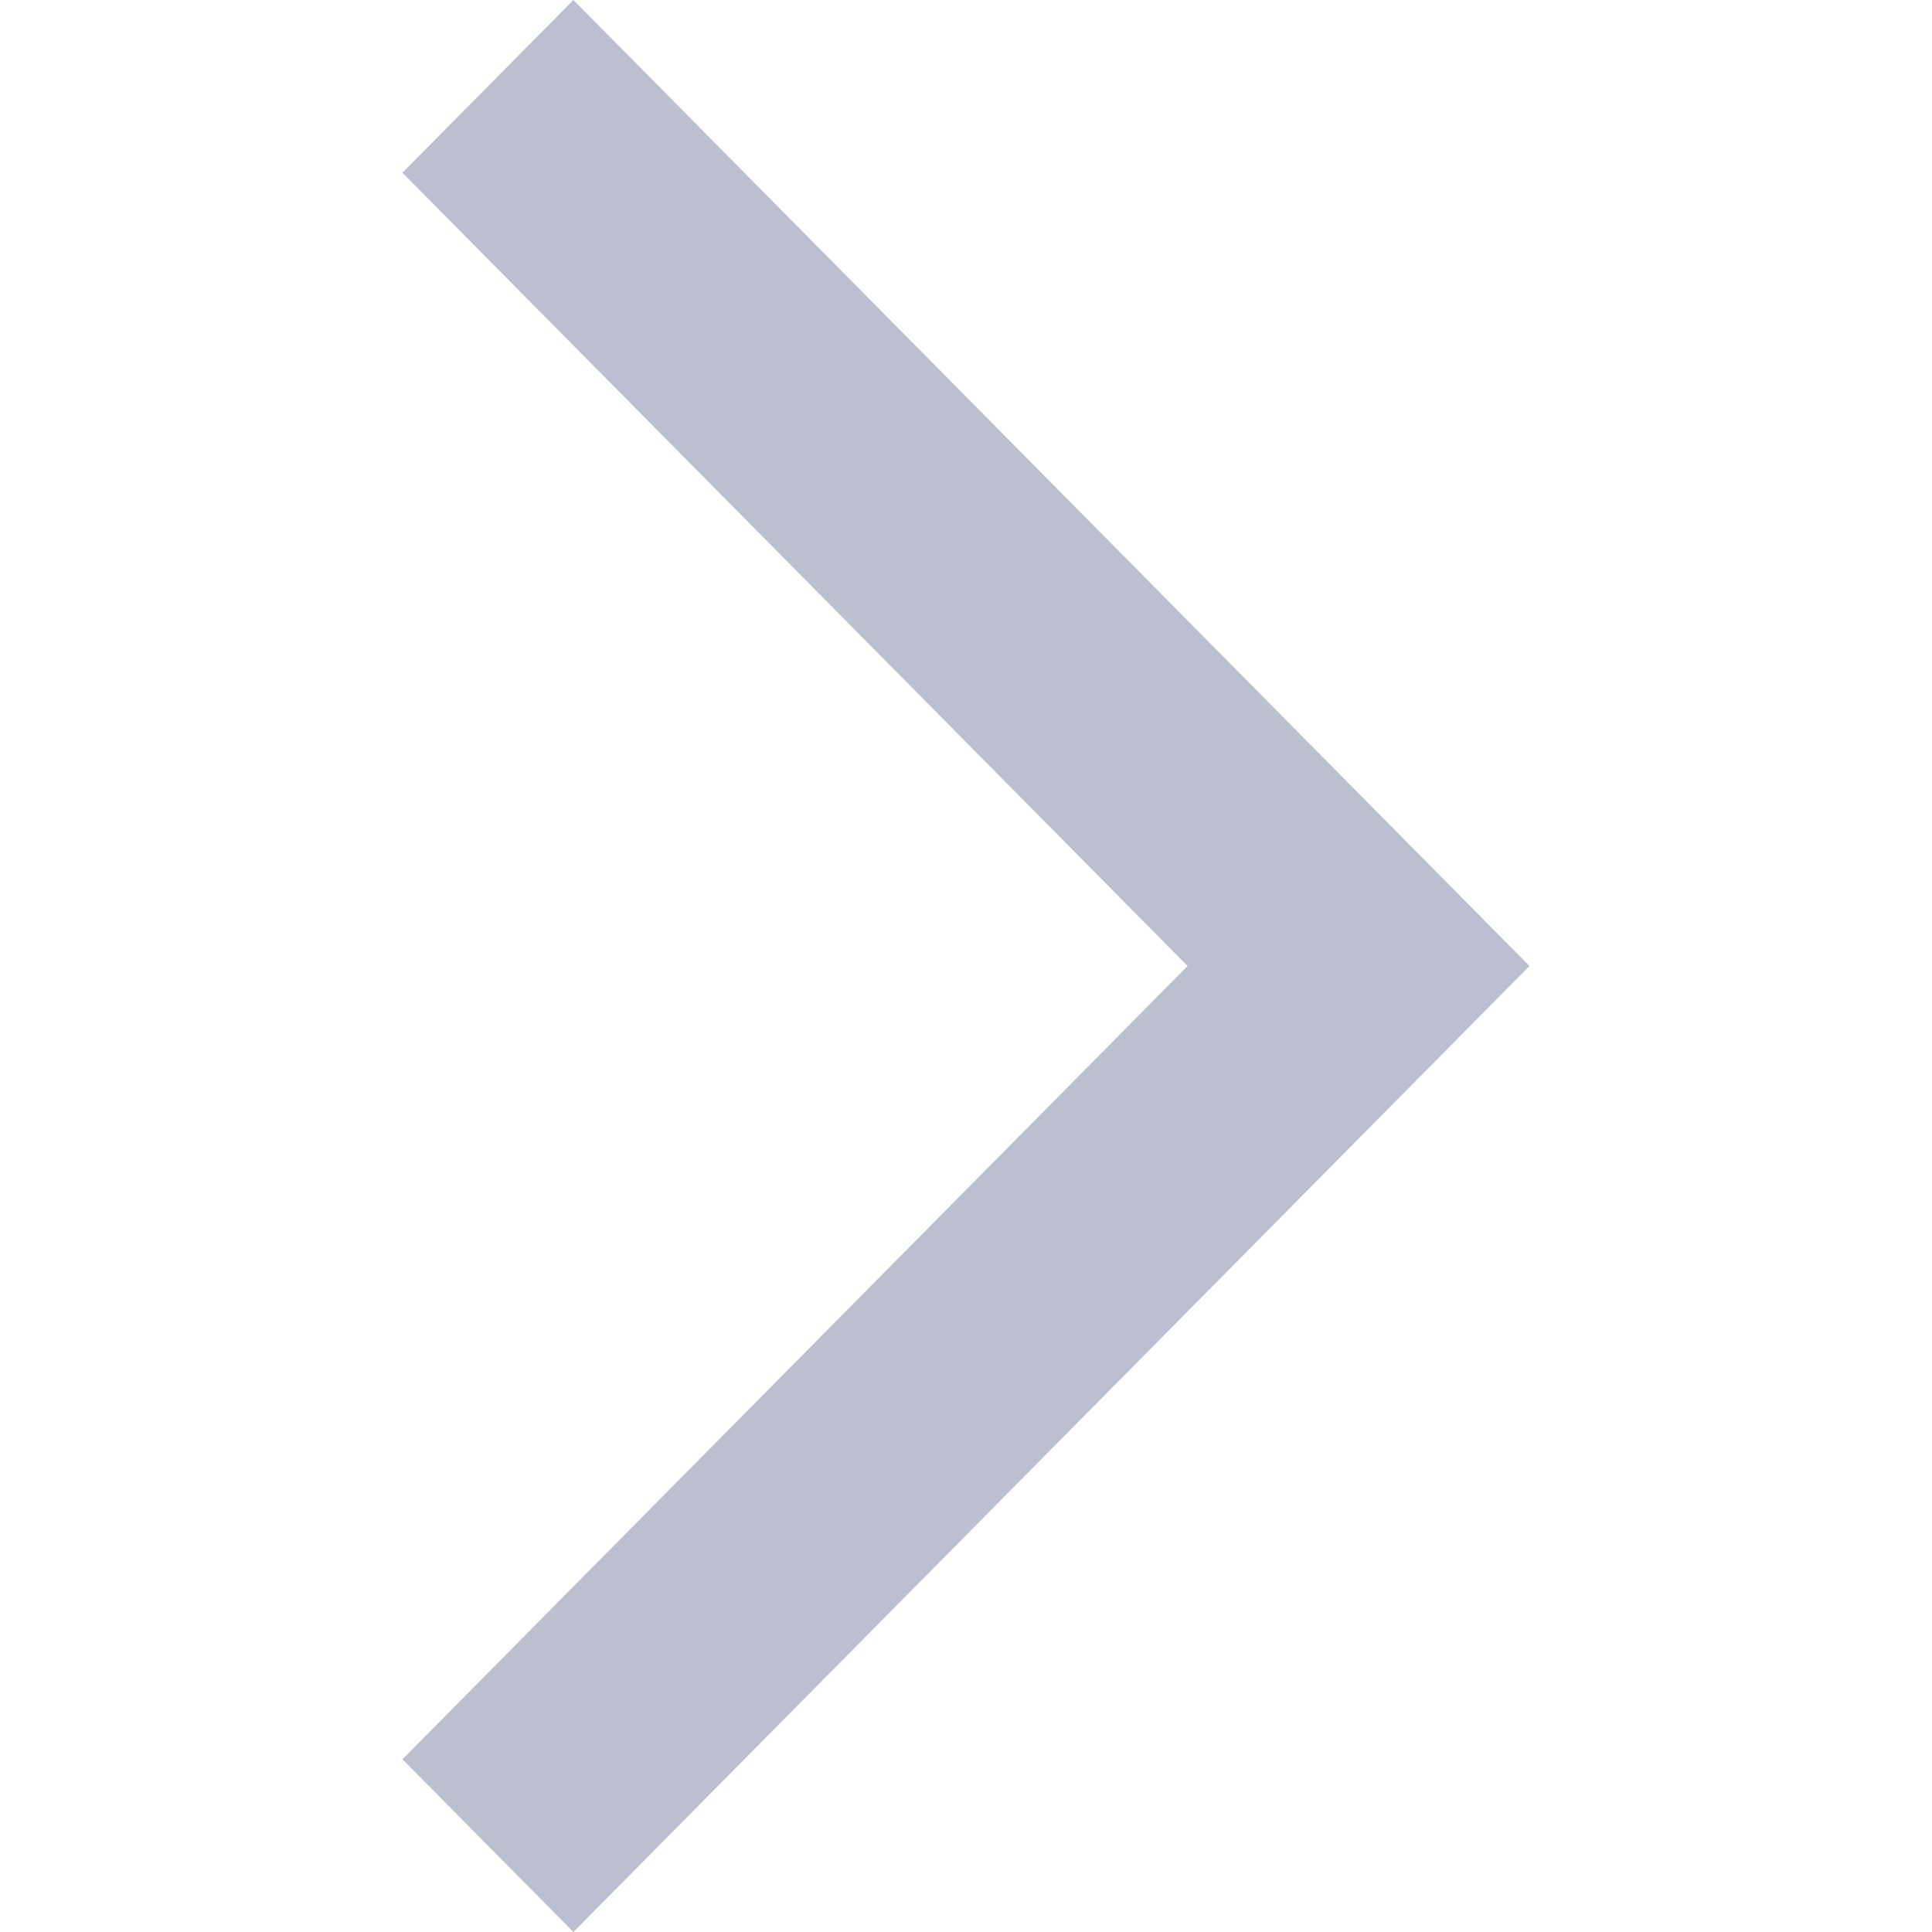
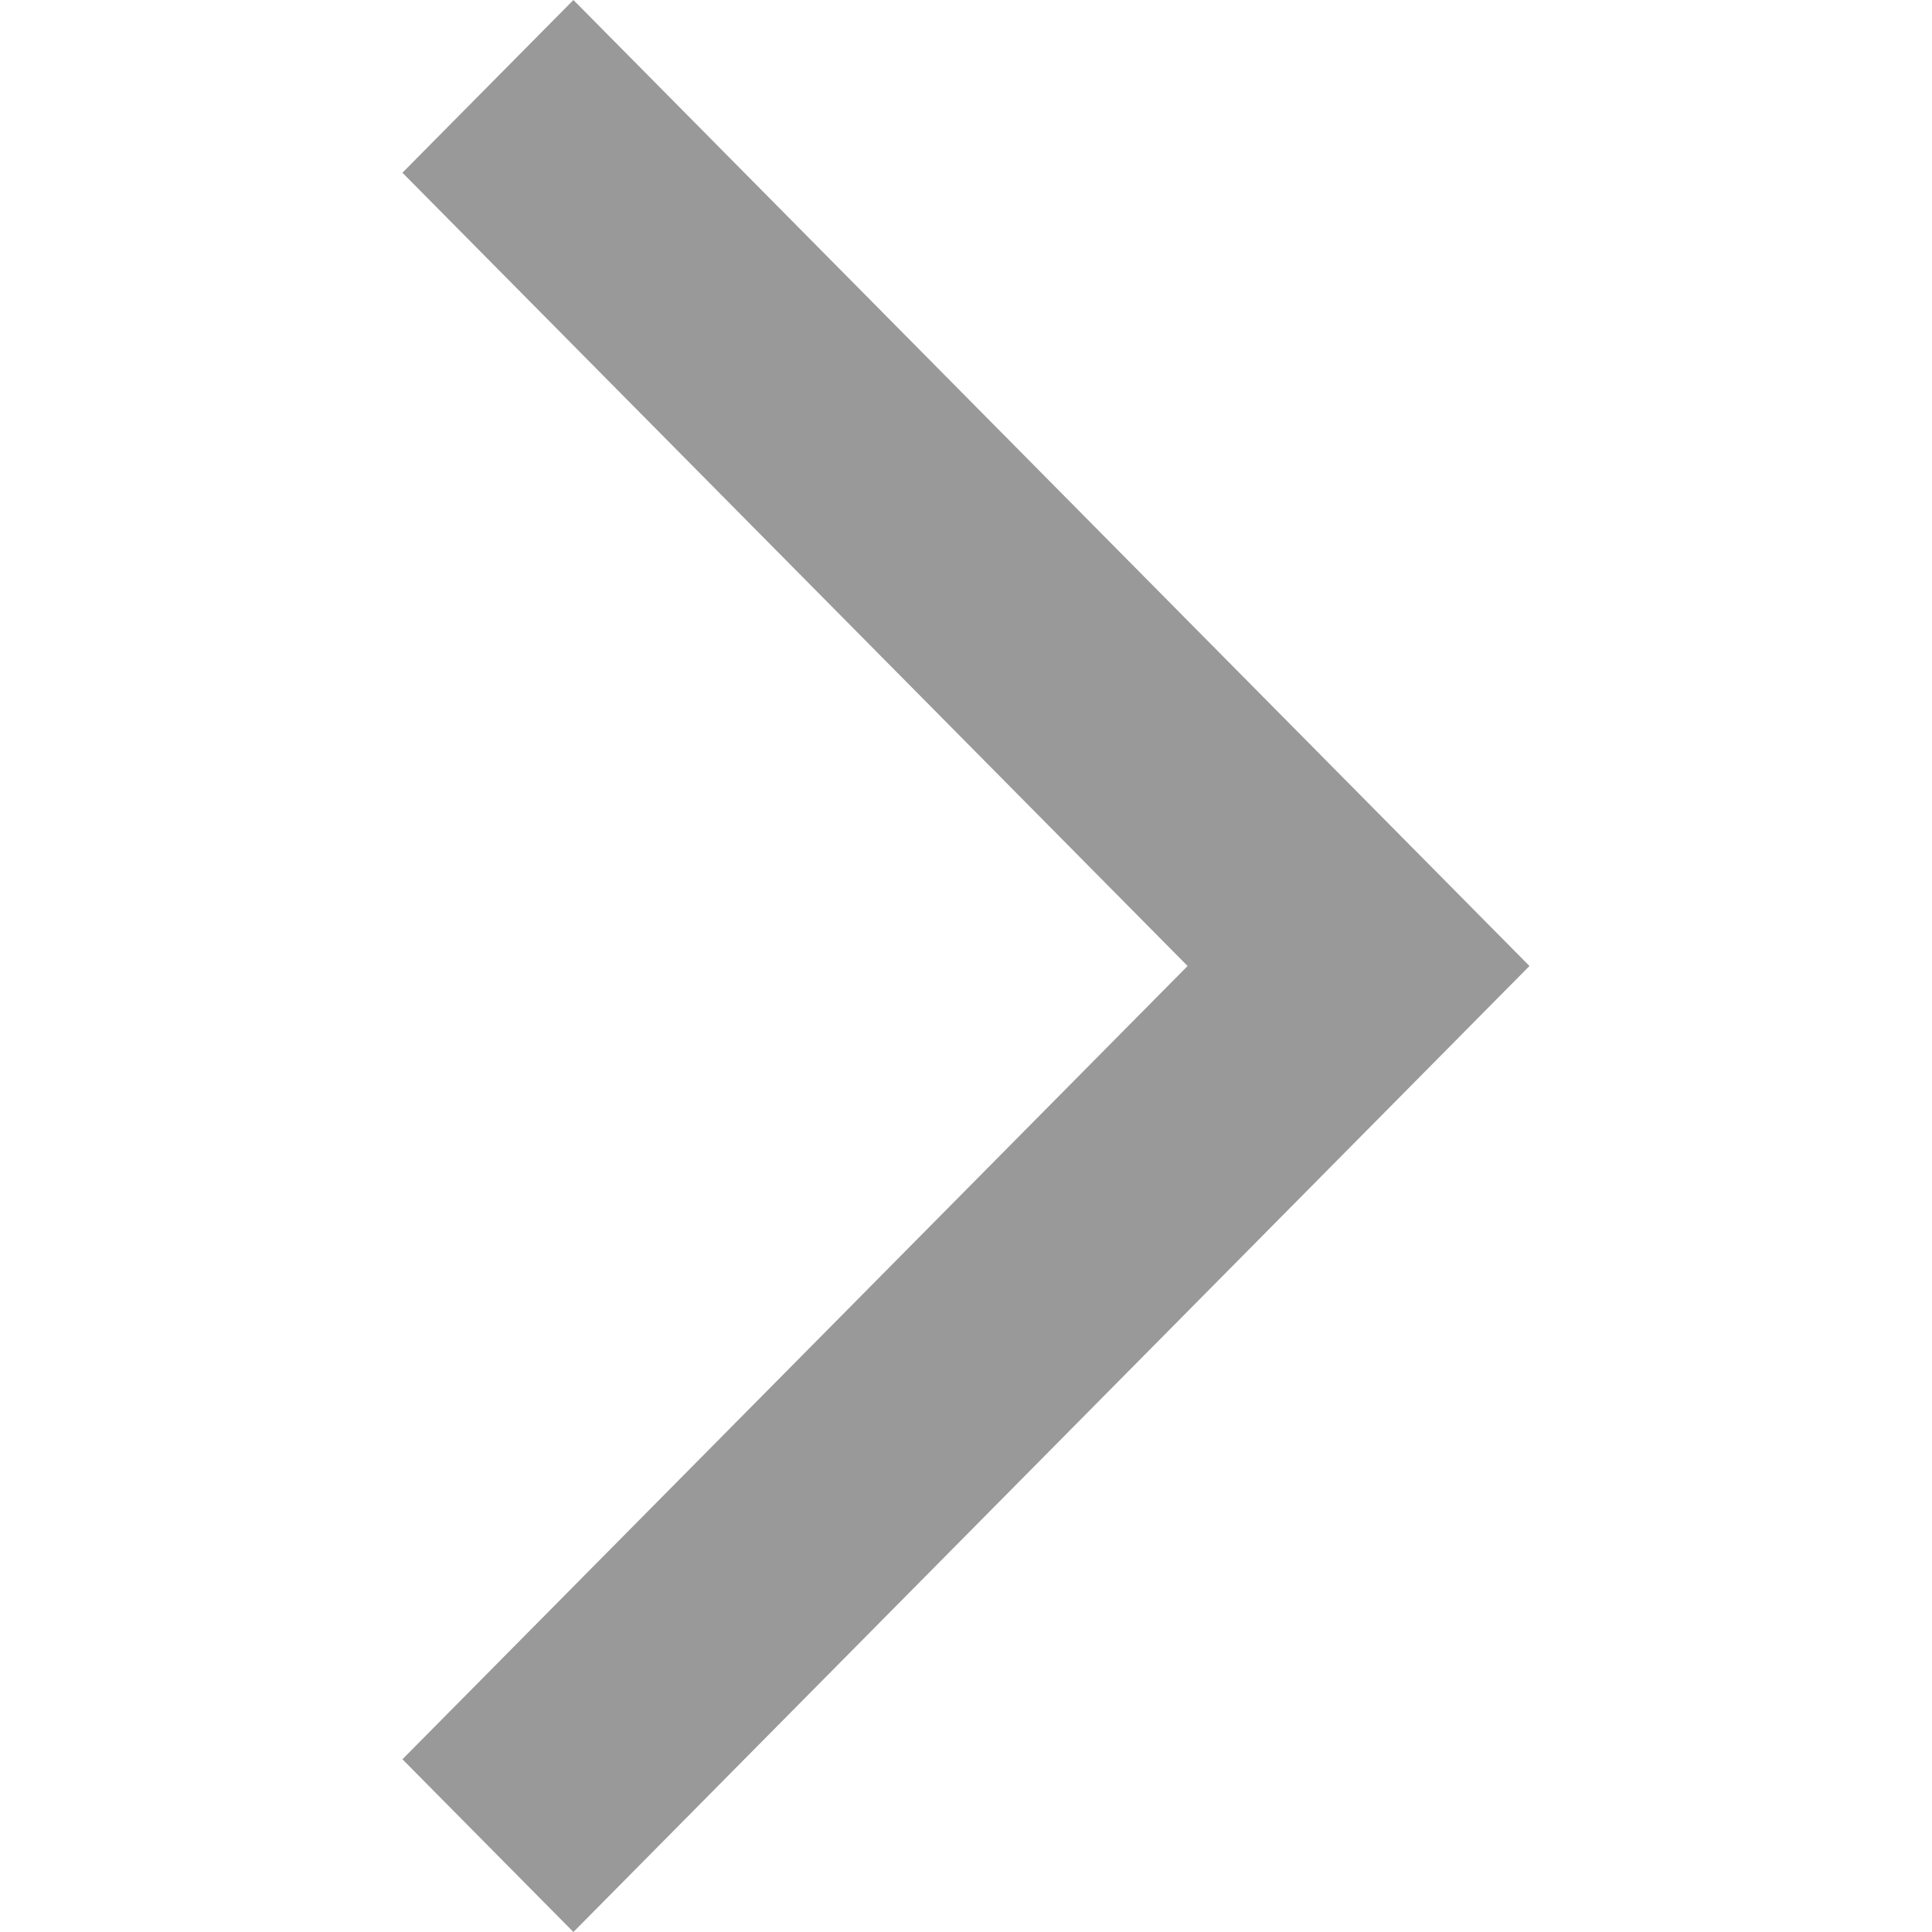
<svg xmlns="http://www.w3.org/2000/svg" width="20" height="20" viewBox="0 0 20 20" fill="none">
-   <path d="M4.166 1.788L5.936 0L15.833 10L5.936 20L4.166 18.212L12.294 10L4.166 1.788Z" fill="#BBBFCF" />
+   <path d="M4.166 1.788L5.936 0L15.833 10L5.936 20L4.166 18.212L12.294 10L4.166 1.788Z" fill="#999" />
</svg>
